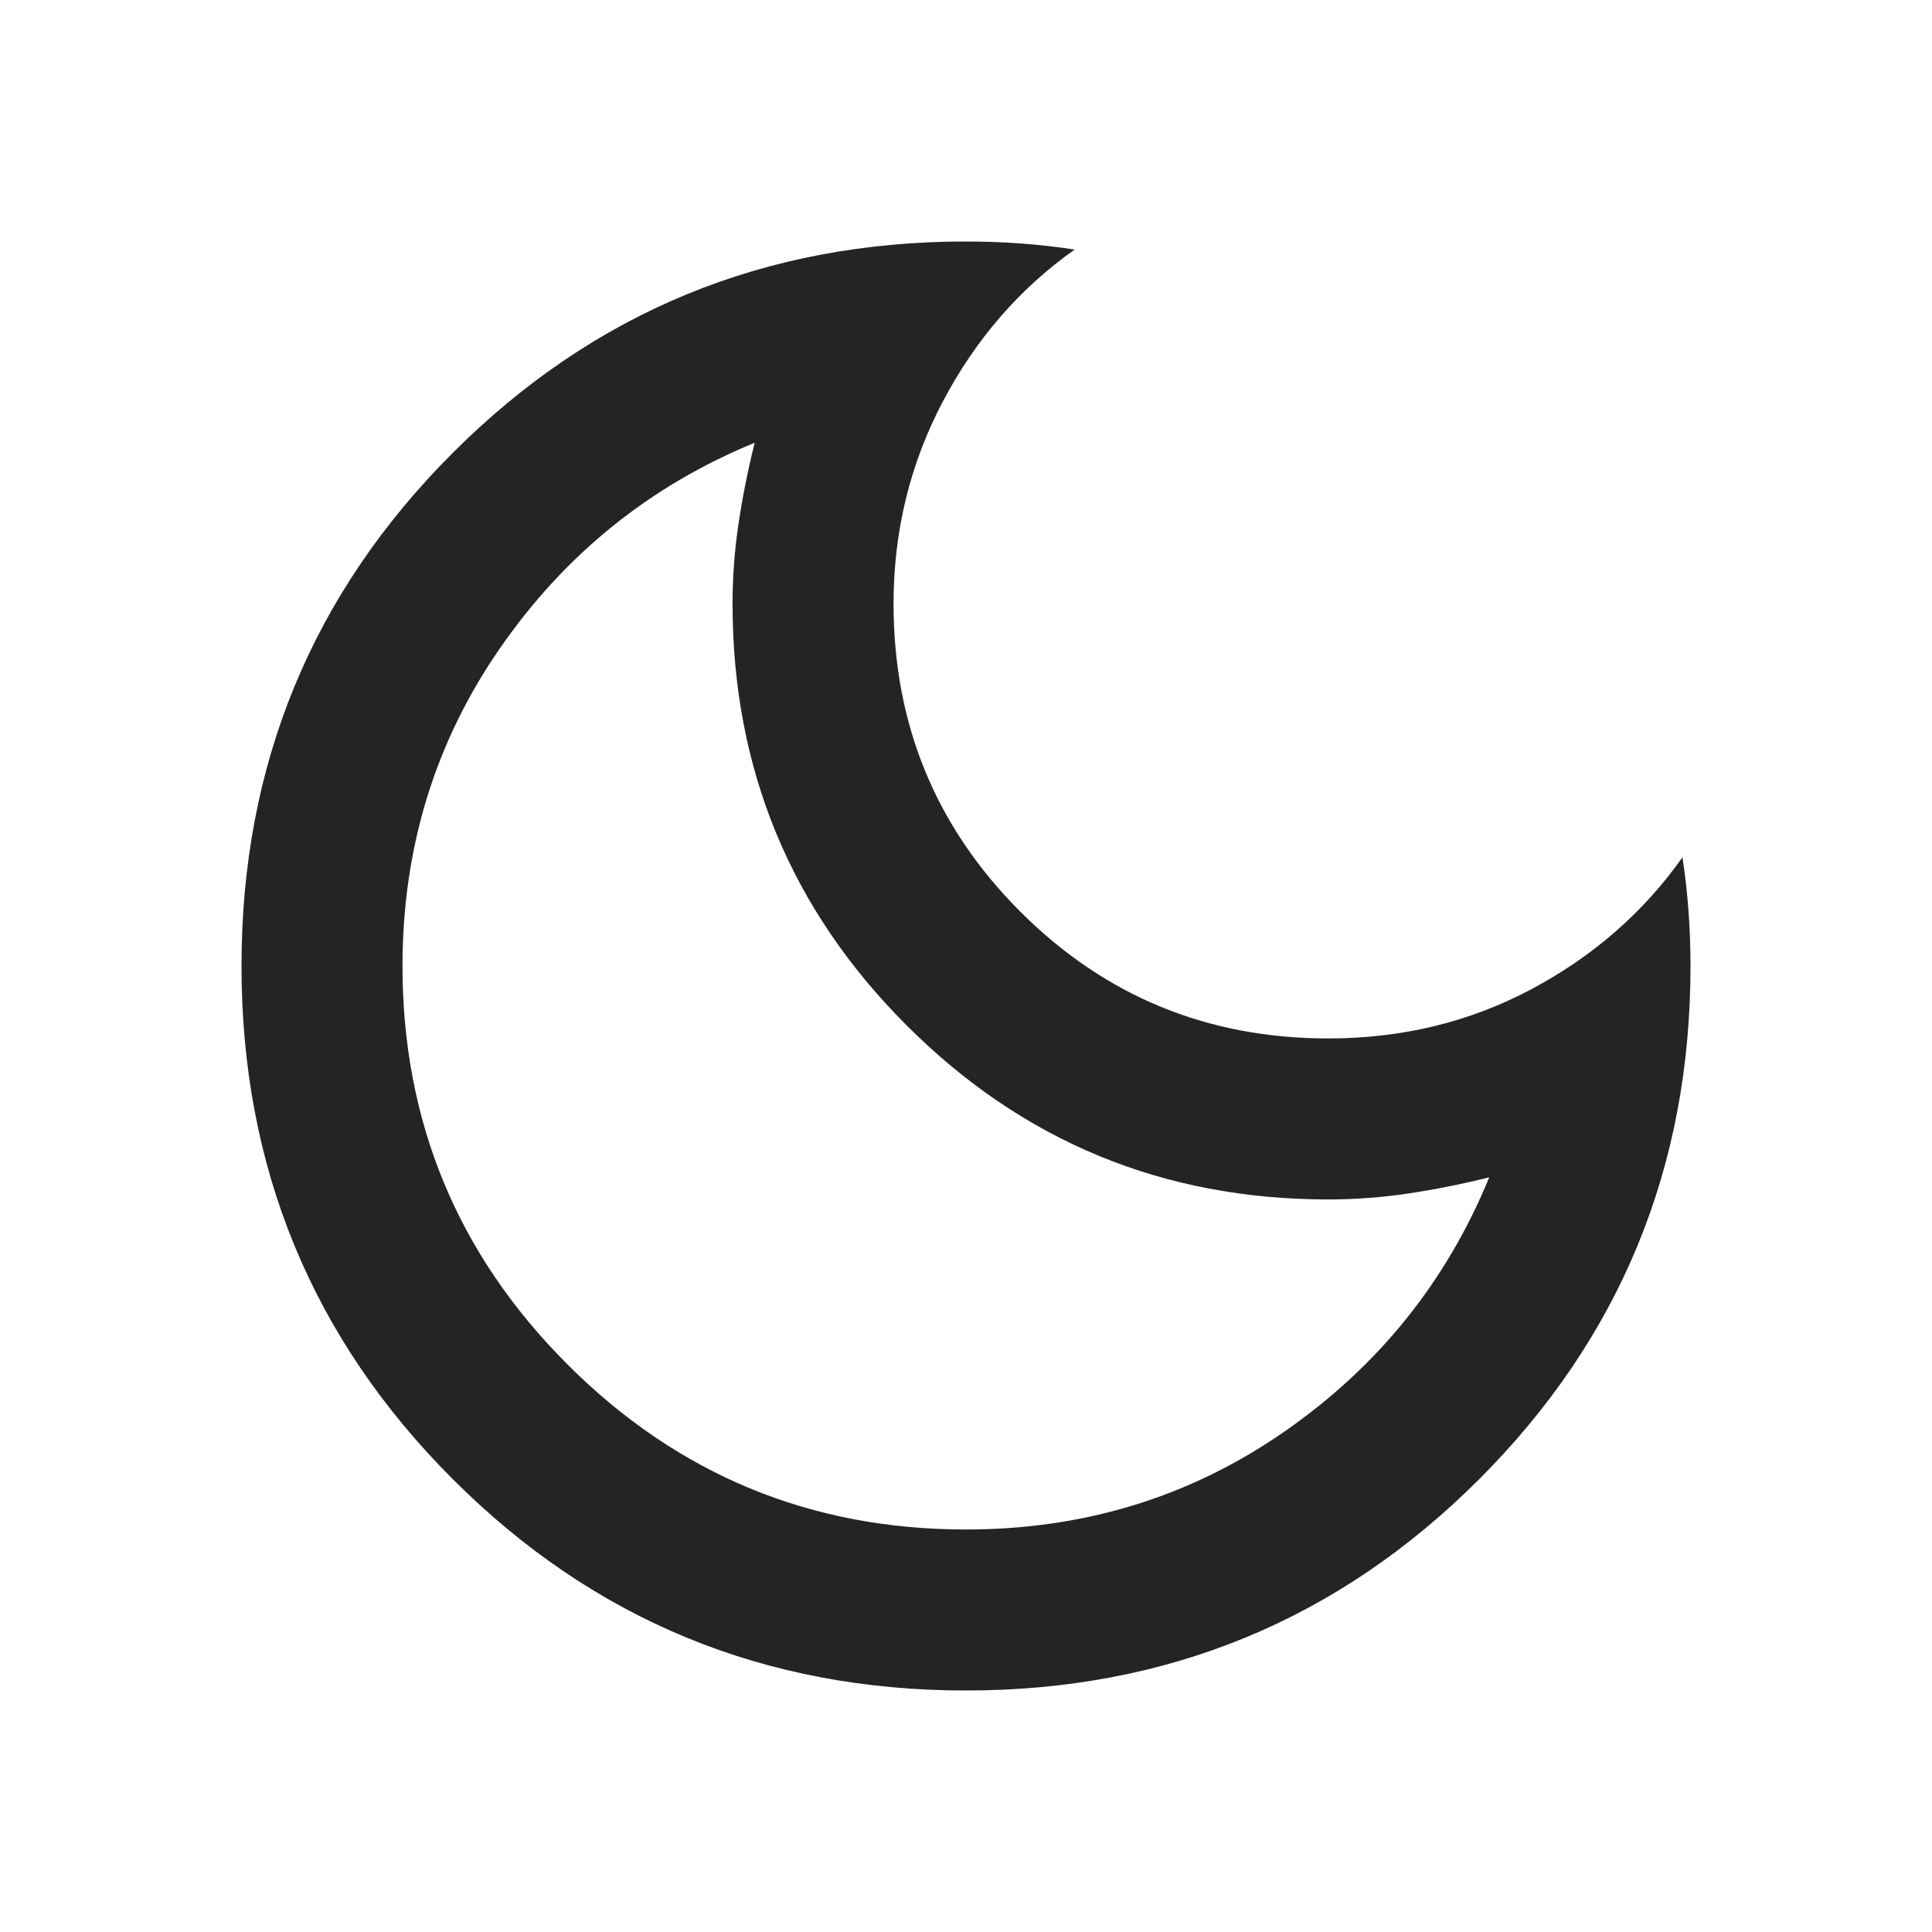
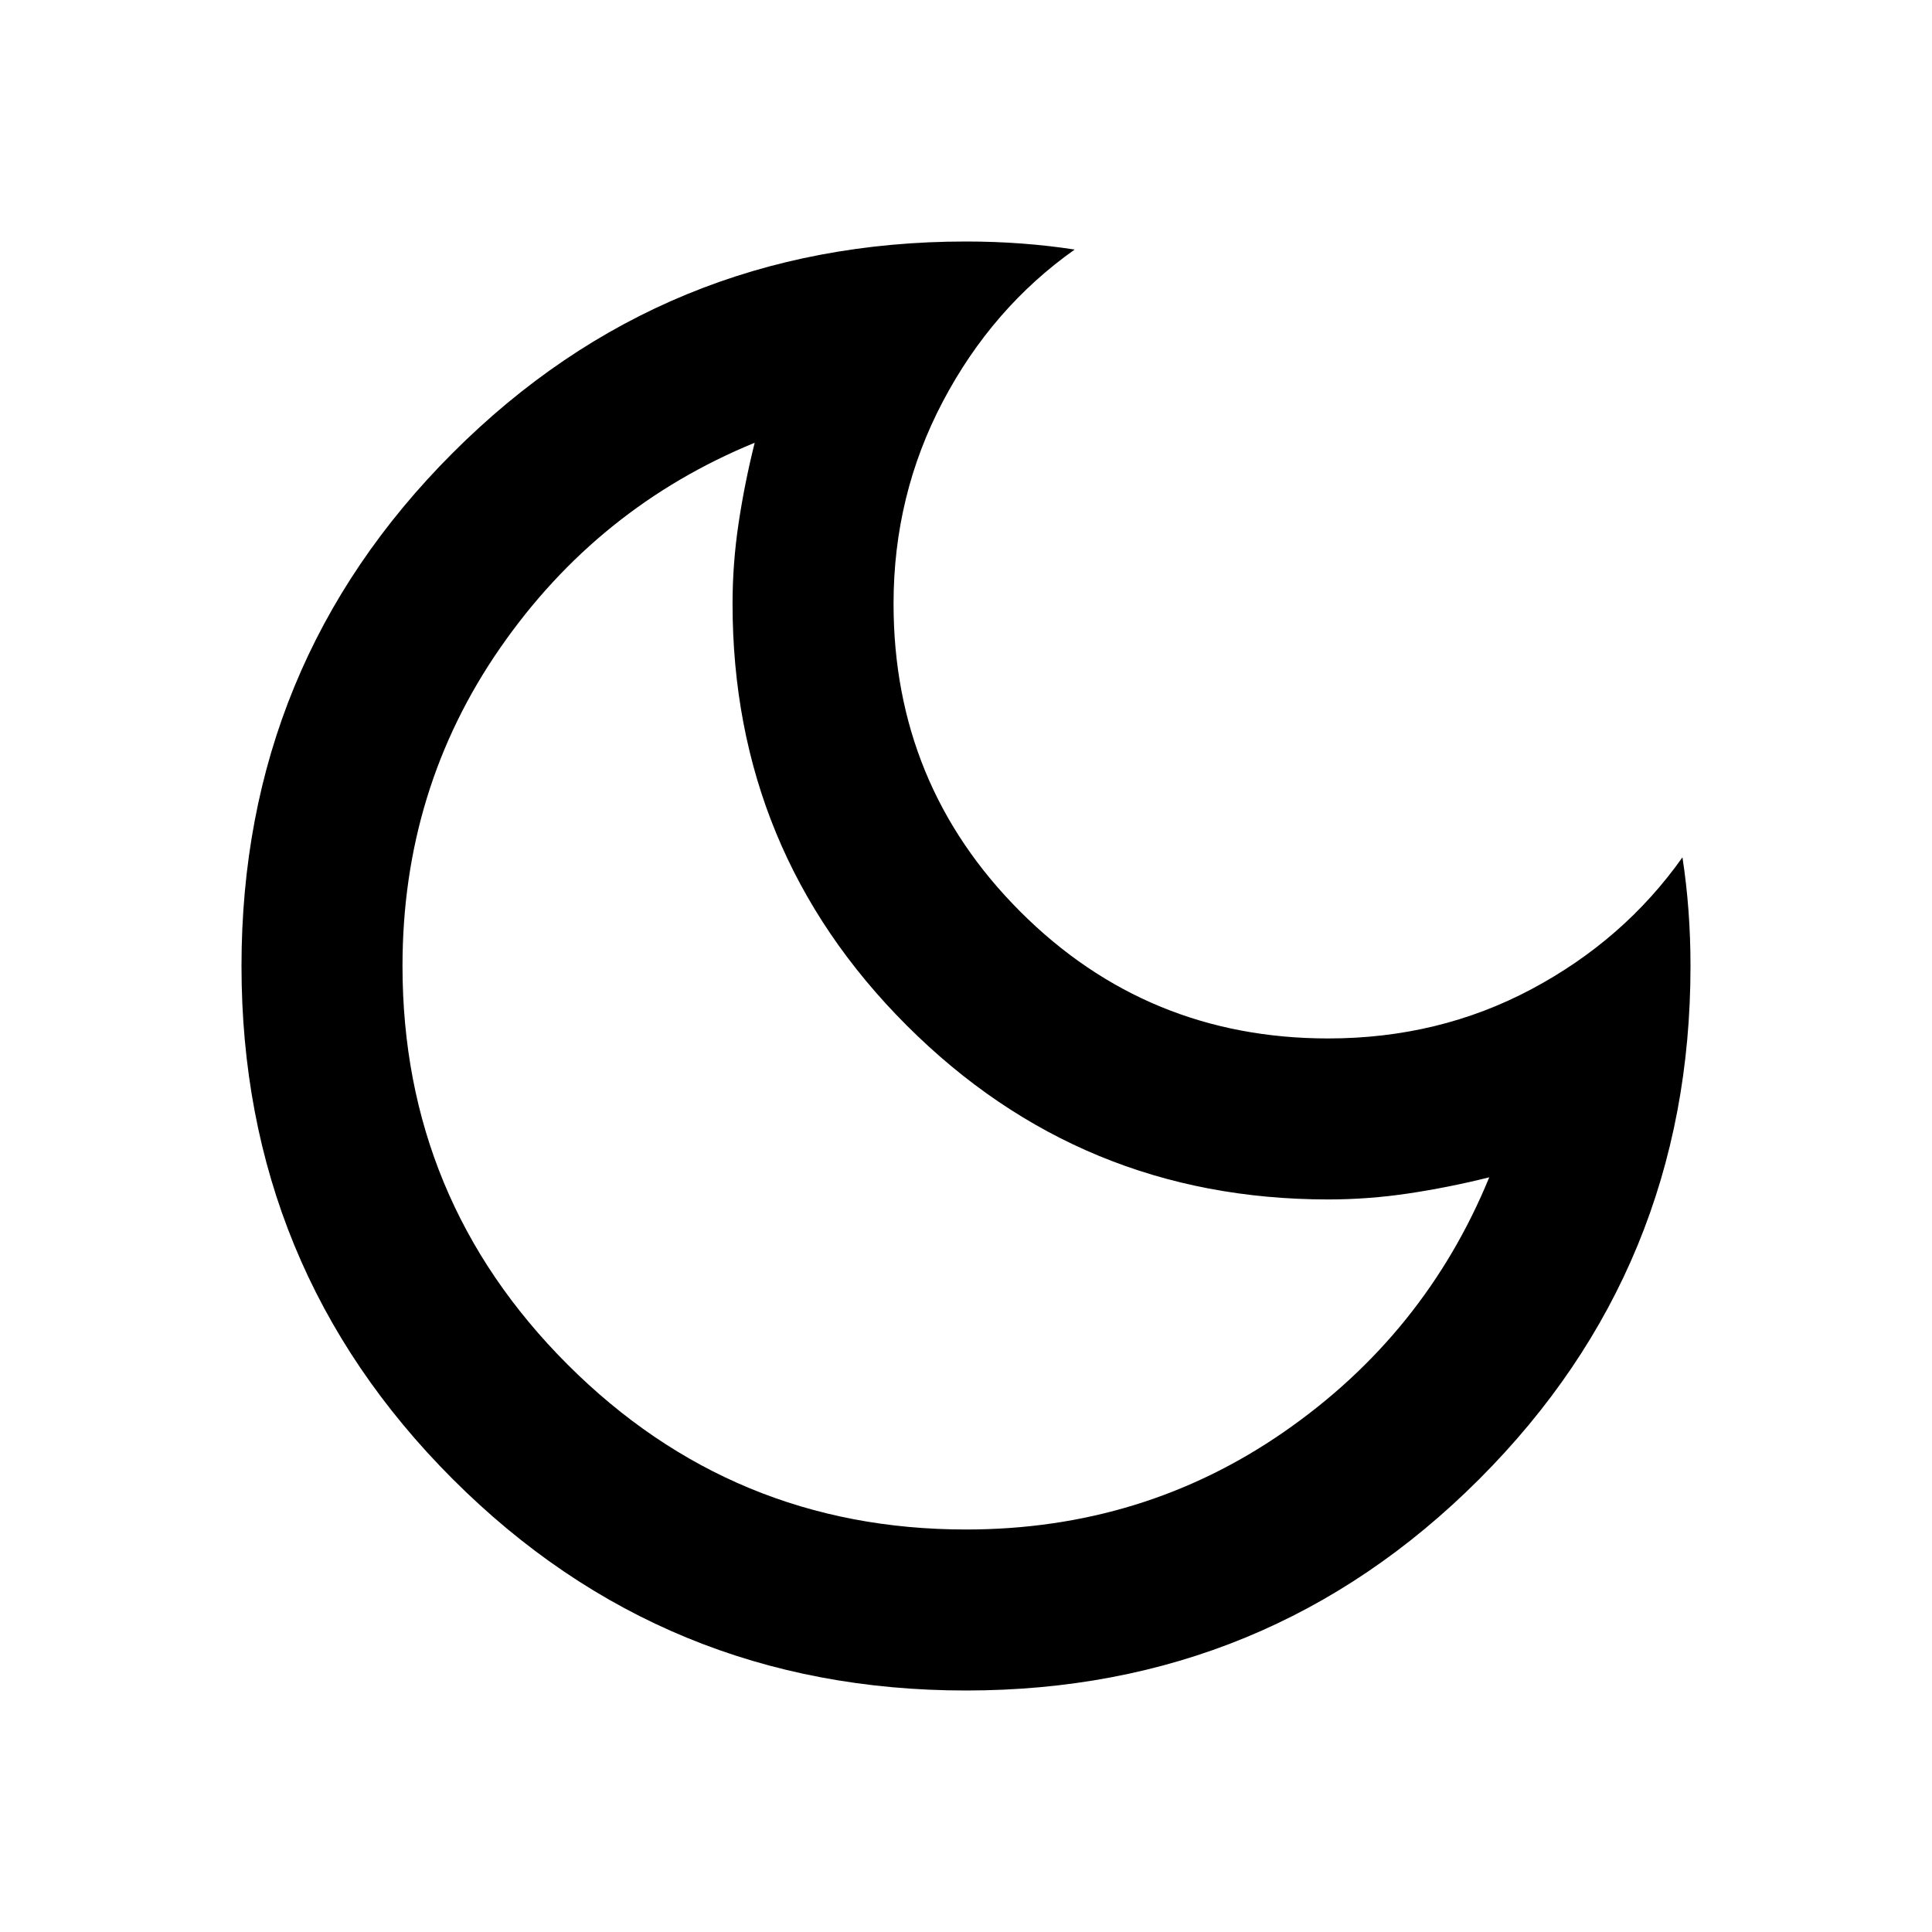
- <svg xmlns="http://www.w3.org/2000/svg" height="24px" viewBox="0 -960 960 960" width="24px" fill="#242424">
+ <svg xmlns="http://www.w3.org/2000/svg" height="24px" viewBox="0 -960 960 960" width="24px" fill="#000">
  <path d="M480-120q-150 0-255-105T120-480q0-150 105-255t255-105q14 0 27.5 1t26.5 3q-41 29-65.5 75.5T444-660q0 90 63 153t153 63q55 0 101-24.5t75-65.5q2 13 3 26.5t1 27.5q0 150-105 255T480-120Zm0-80q88 0 158-48.5T740-375q-20 5-40 8t-40 3q-123 0-209.5-86.5T364-660q0-20 3-40t8-40q-78 32-126.5 102T200-480q0 116 82 198t198 82Zm-10-270Z" />
</svg>
